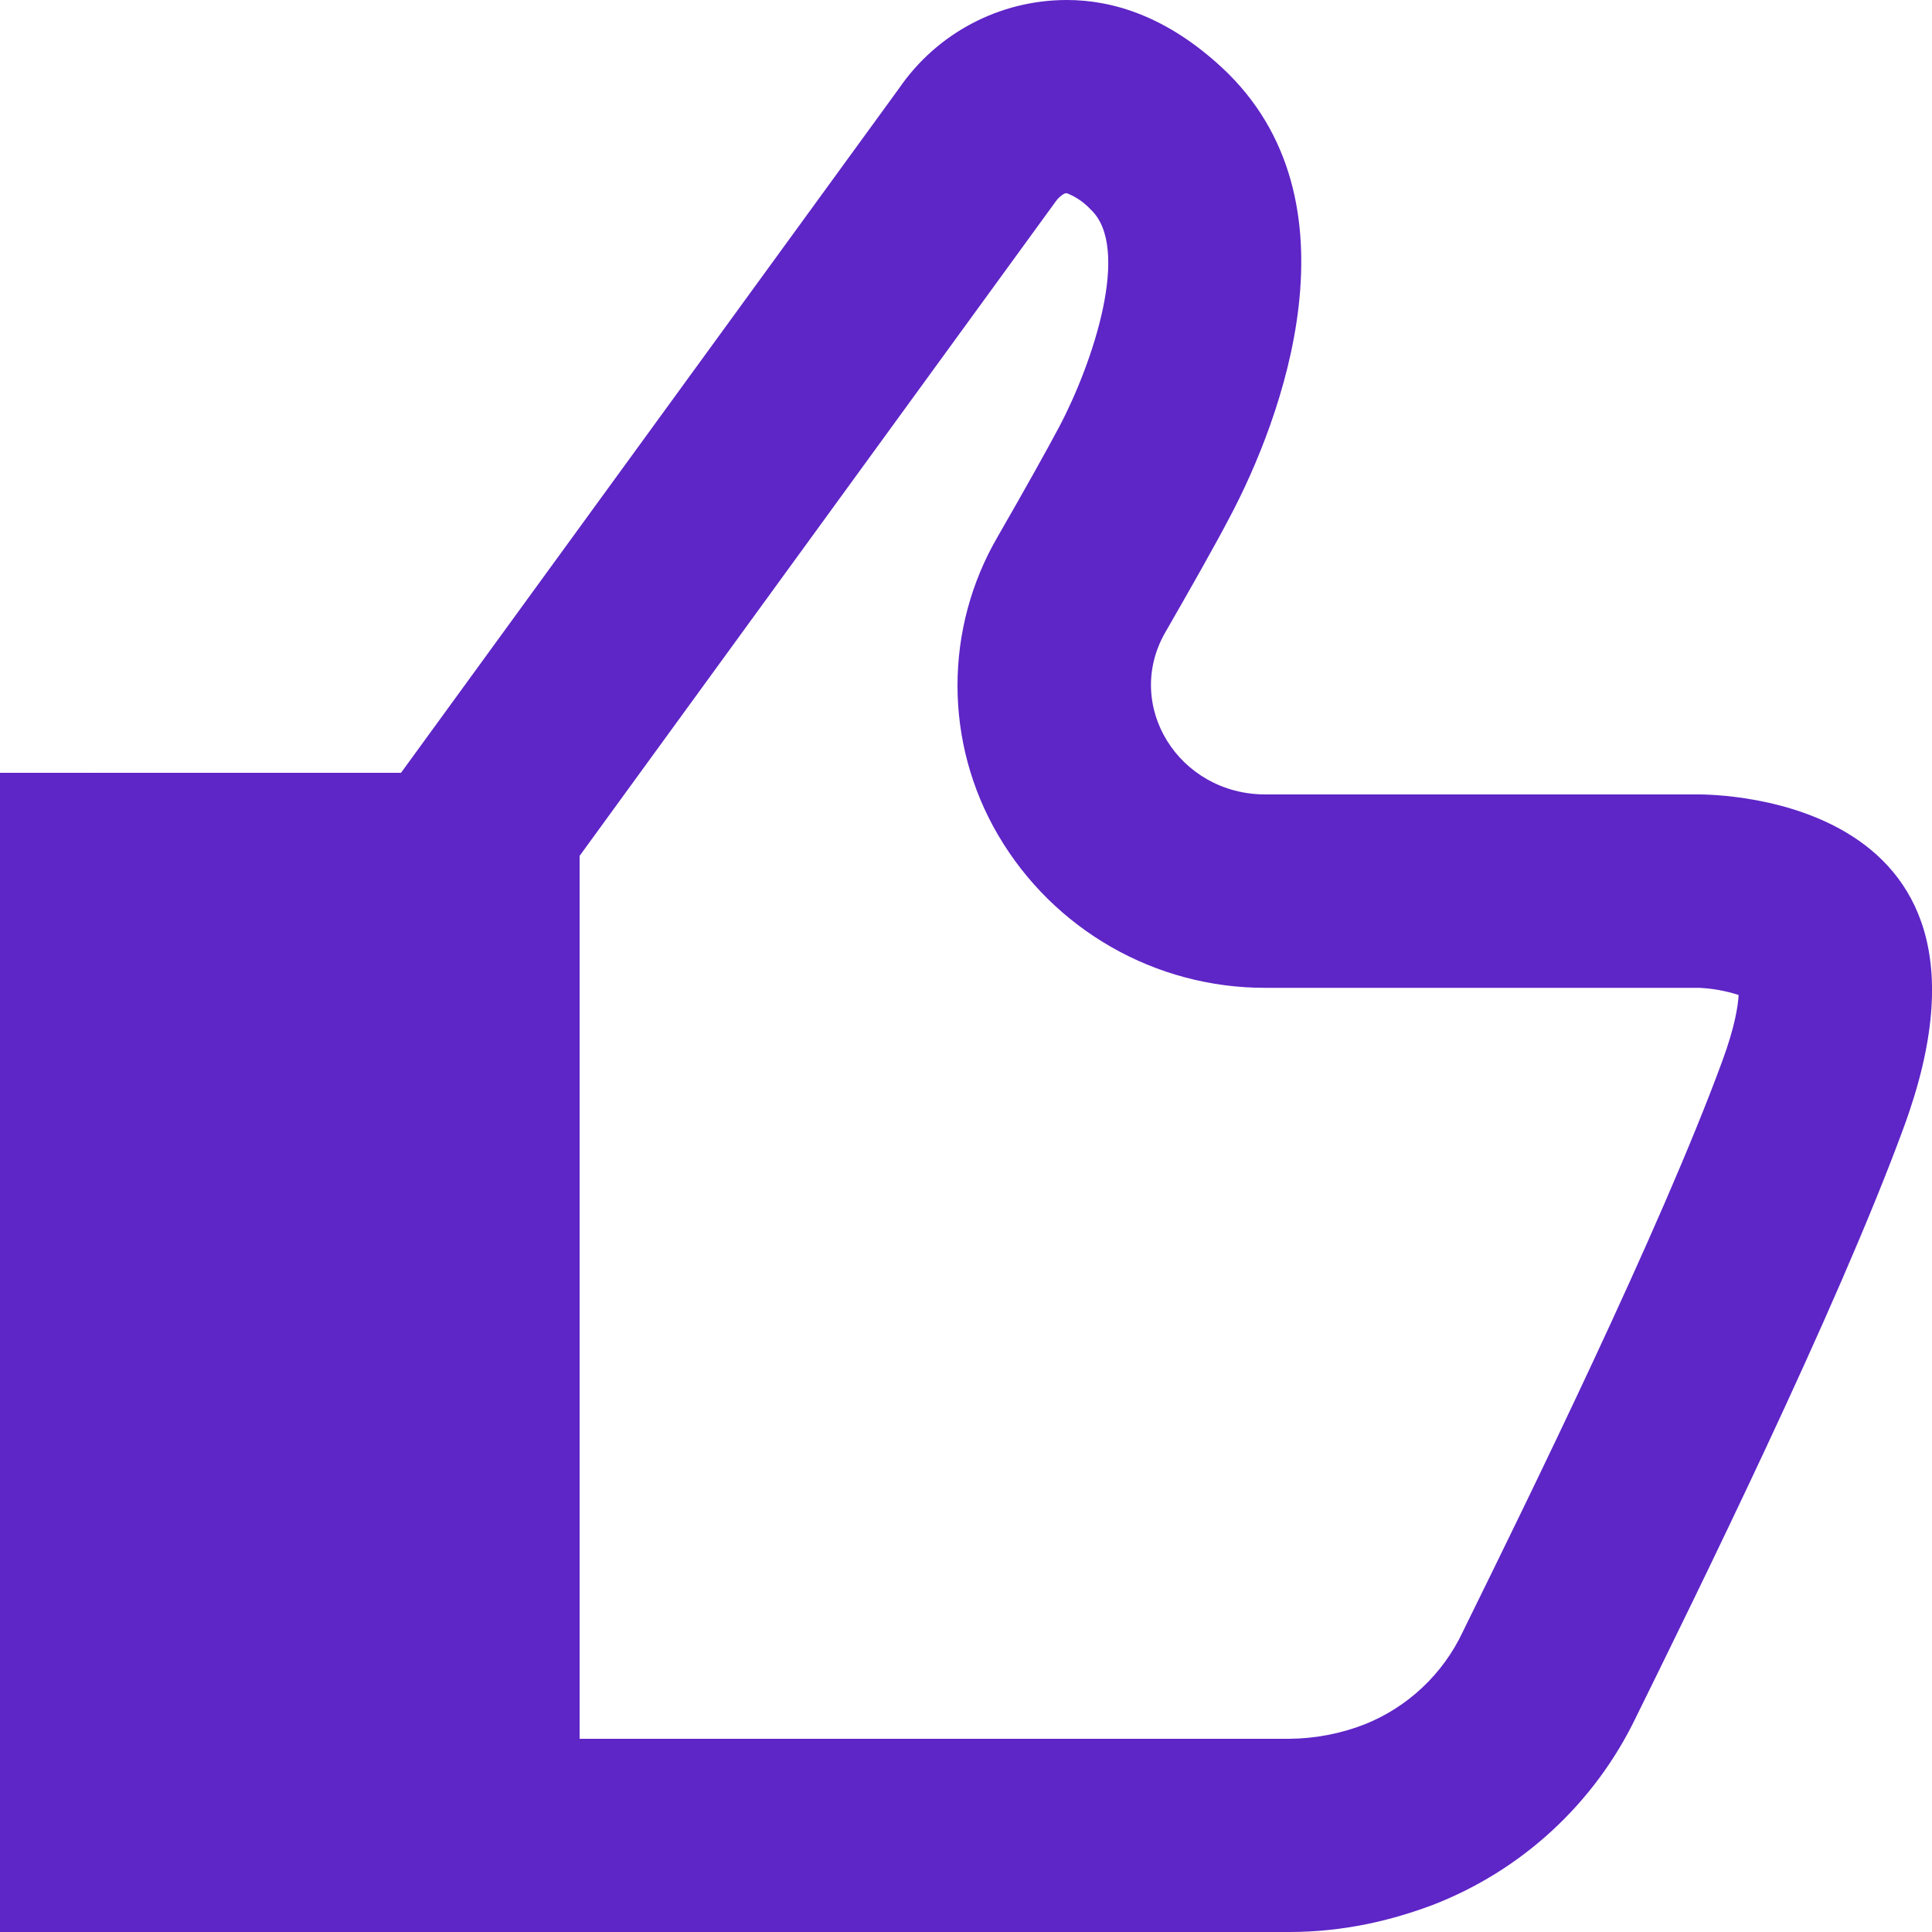
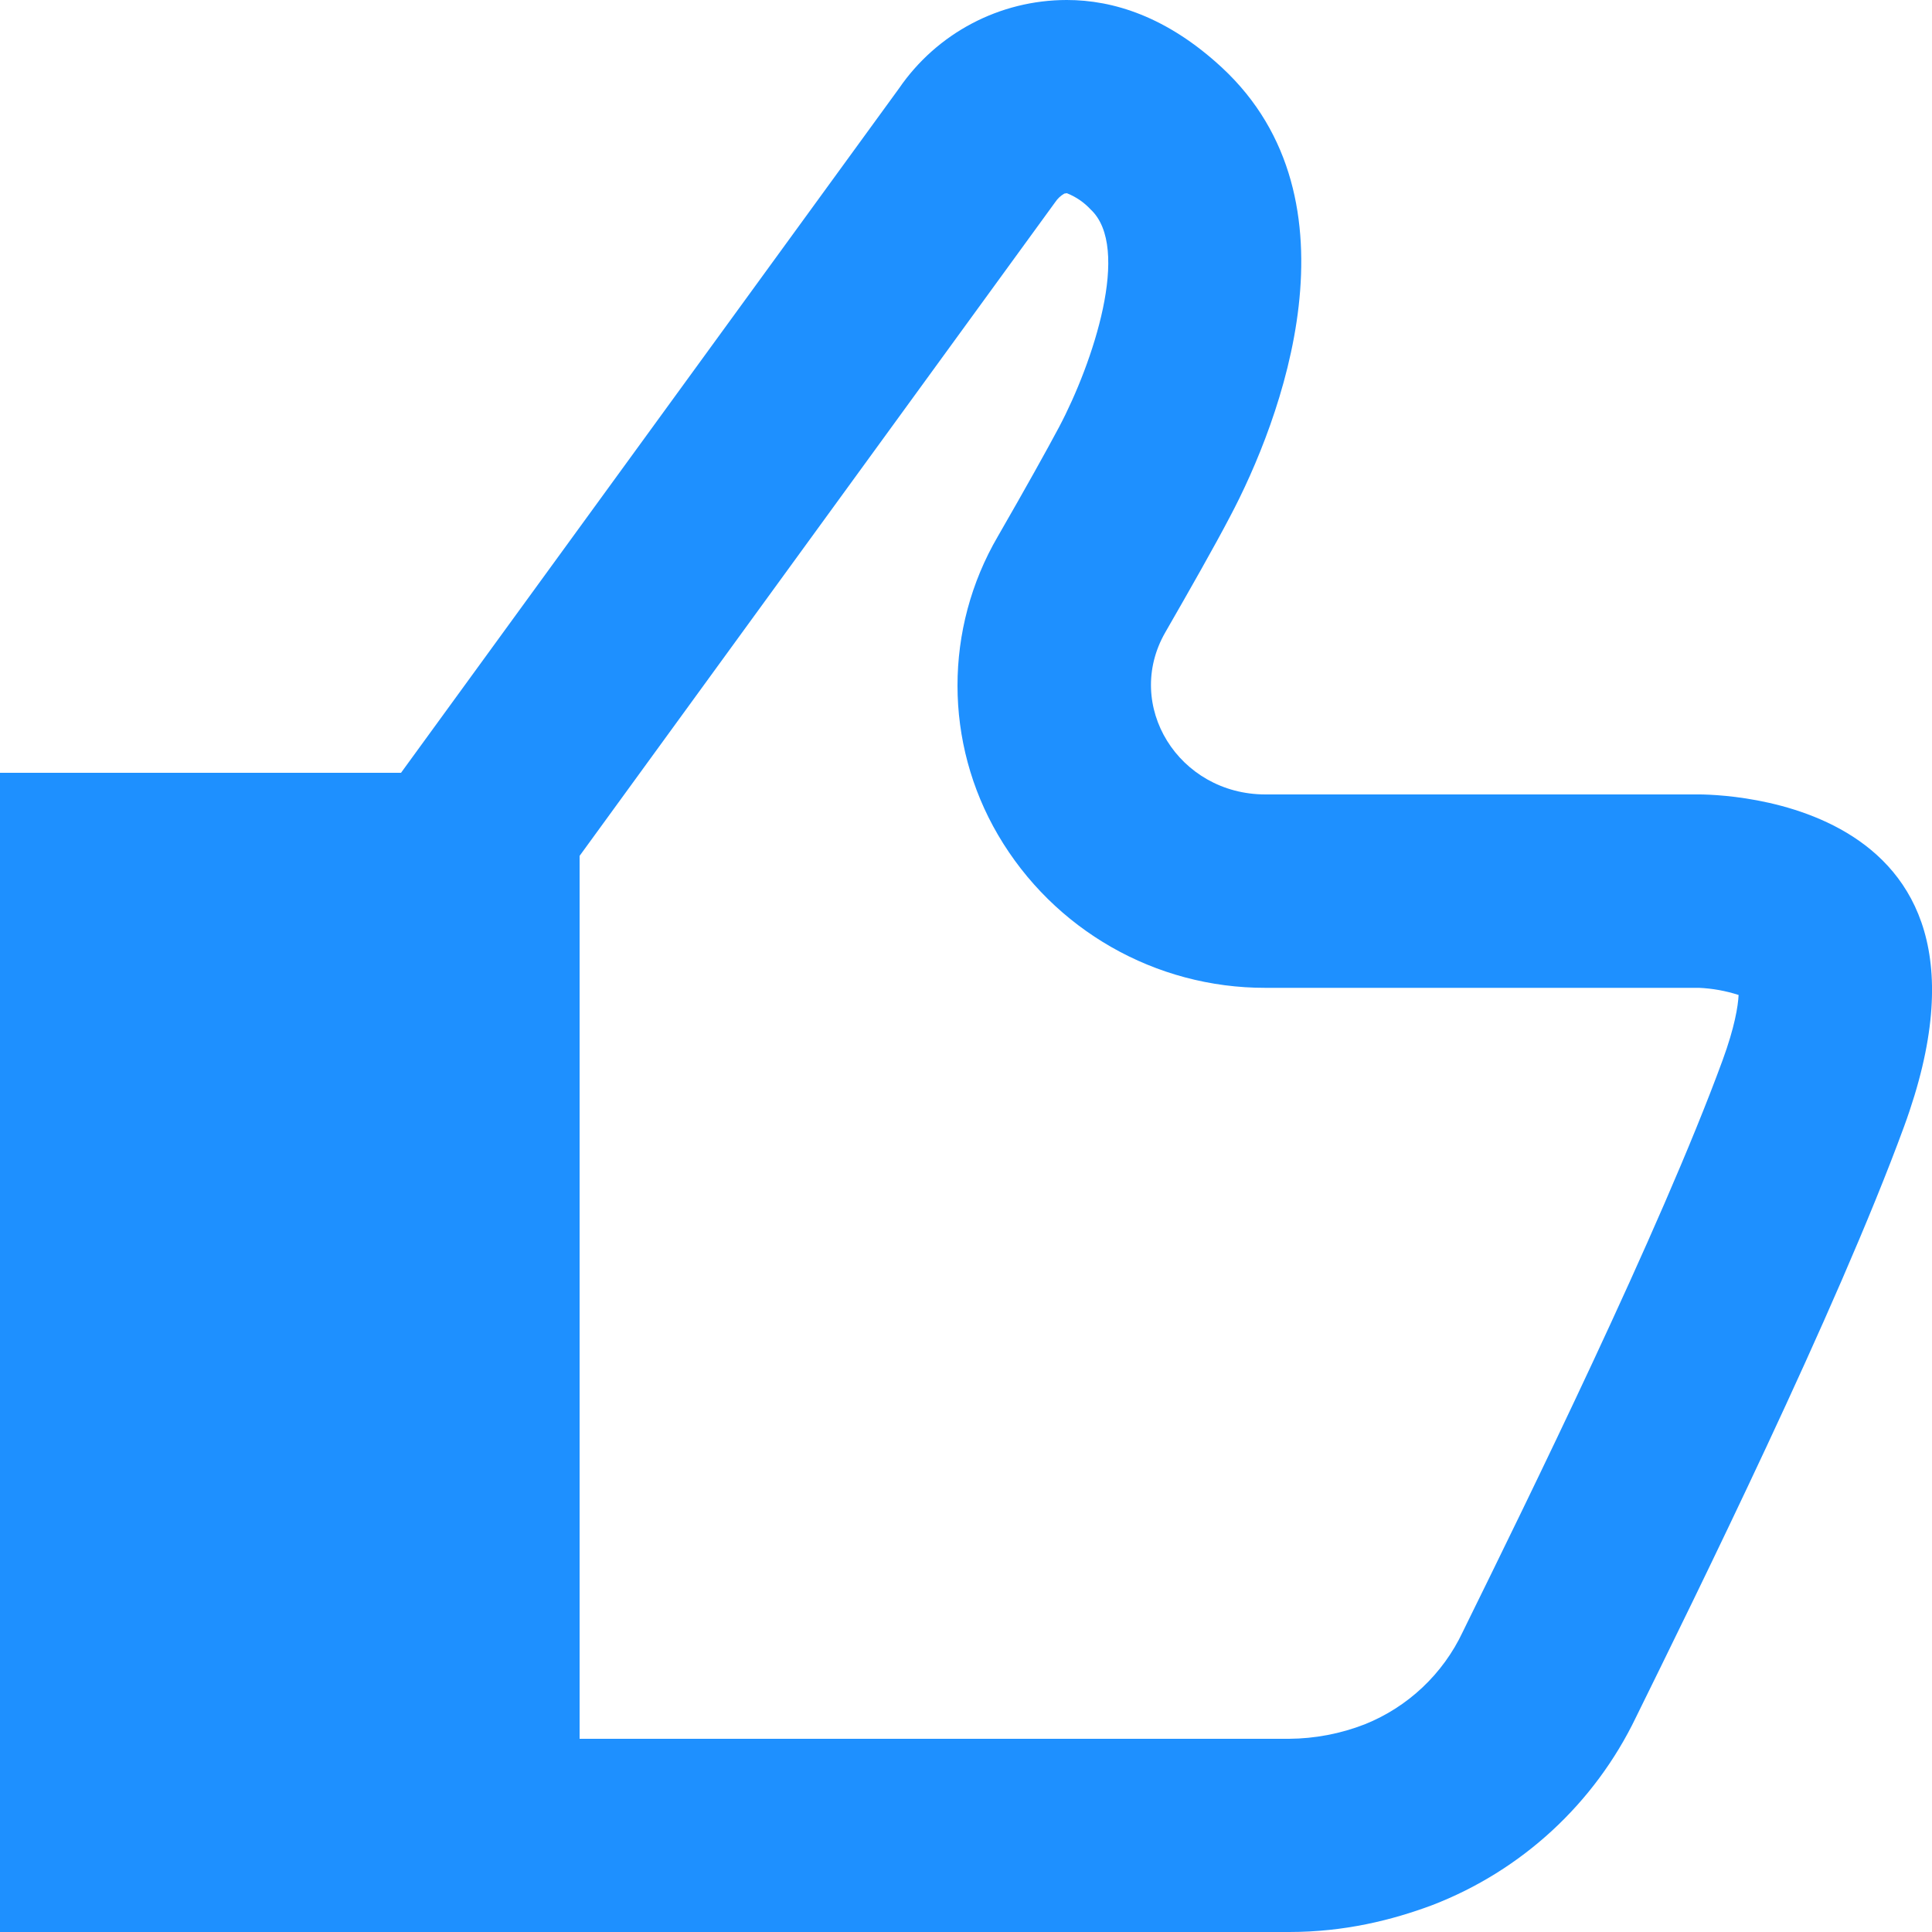
<svg xmlns="http://www.w3.org/2000/svg" width="10" height="10" viewBox="0 0 10 10">
  <g data-name="패스 410" style="stroke-linecap:round;stroke-linejoin:round;fill:none">
    <path d="M25.777 7.112H23.55a.567.567 0 0 1-.519-.838c.13-.226.256-.448.334-.6.265-.5.7-1.64-.04-2.327a1.069 1.069 0 0 0-1.672.107L19 7.1V13h4.672a2.106 2.106 0 0 0 .741-.138 1.945 1.945 0 0 0 1.055-.974c.3-.61 1.039-2.106 1.387-3.056.645-1.764-1.078-1.72-1.078-1.72z" style="stroke:none" transform="translate(-17 -3)" />
-     <path d="m22.522 4-.013.002a.14.14 0 0 0-.047.044L20 7.43v4.57h3.672a1.1 1.1 0 0 0 .392-.075.952.952 0 0 0 .507-.478l.021-.043c.3-.61 1.002-2.037 1.324-2.916.063-.172.08-.28.083-.338a.777.777 0 0 0-.205-.037H23.55a1.6 1.6 0 0 1-1.384-.791 1.531 1.531 0 0 1-.001-1.546c.144-.25.253-.446.317-.566.175-.331.375-.929.163-1.126A.336.336 0 0 0 22.522 4m0-1c.239 0 .517.085.803.35.74.687.305 1.828.04 2.327-.078.149-.204.371-.334.597-.216.377.069.838.519.838h2.227s1.725-.044 1.078 1.72c-.348.95-1.087 2.446-1.387 3.056a1.945 1.945 0 0 1-1.055.973c-.209.078-.455.139-.74.139H19V7.104l2.653-3.646A1.053 1.053 0 0 1 22.521 3z" style="fill:#5e25c7;stroke:none" transform="translate(-17 -3)" />
+     <path d="m22.522 4-.013.002a.14.14 0 0 0-.047.044L20 7.43v4.57h3.672a1.1 1.1 0 0 0 .392-.075.952.952 0 0 0 .507-.478l.021-.043c.3-.61 1.002-2.037 1.324-2.916.063-.172.08-.28.083-.338a.777.777 0 0 0-.205-.037H23.55a1.6 1.6 0 0 1-1.384-.791 1.531 1.531 0 0 1-.001-1.546c.144-.25.253-.446.317-.566.175-.331.375-.929.163-1.126A.336.336 0 0 0 22.522 4m0-1c.239 0 .517.085.803.35.74.687.305 1.828.04 2.327-.078.149-.204.371-.334.597-.216.377.069.838.519.838h2.227s1.725-.044 1.078 1.72c-.348.95-1.087 2.446-1.387 3.056a1.945 1.945 0 0 1-1.055.973c-.209.078-.455.139-.74.139H19V7.104l2.653-3.646A1.053 1.053 0 0 1 22.521 3z" style="fill:#1e90ff;stroke:none" transform="translate(-17 -3)" />
  </g>
-   <g data-name="사각형 1533" style="fill:#5e25c7;stroke:#5e25c7;stroke-linecap:round;stroke-linejoin:round">
+   <g data-name="사각형 1533" style="fill:#1e90ff;stroke:#1e90ff;stroke-linecap:round;stroke-linejoin:round">
    <path style="stroke:none" d="M0 0h3v6H0z" transform="translate(0 4)" />
    <path style="fill:none" d="M.5.5h2v5h-2z" transform="translate(0 4)" />
  </g>
</svg>
